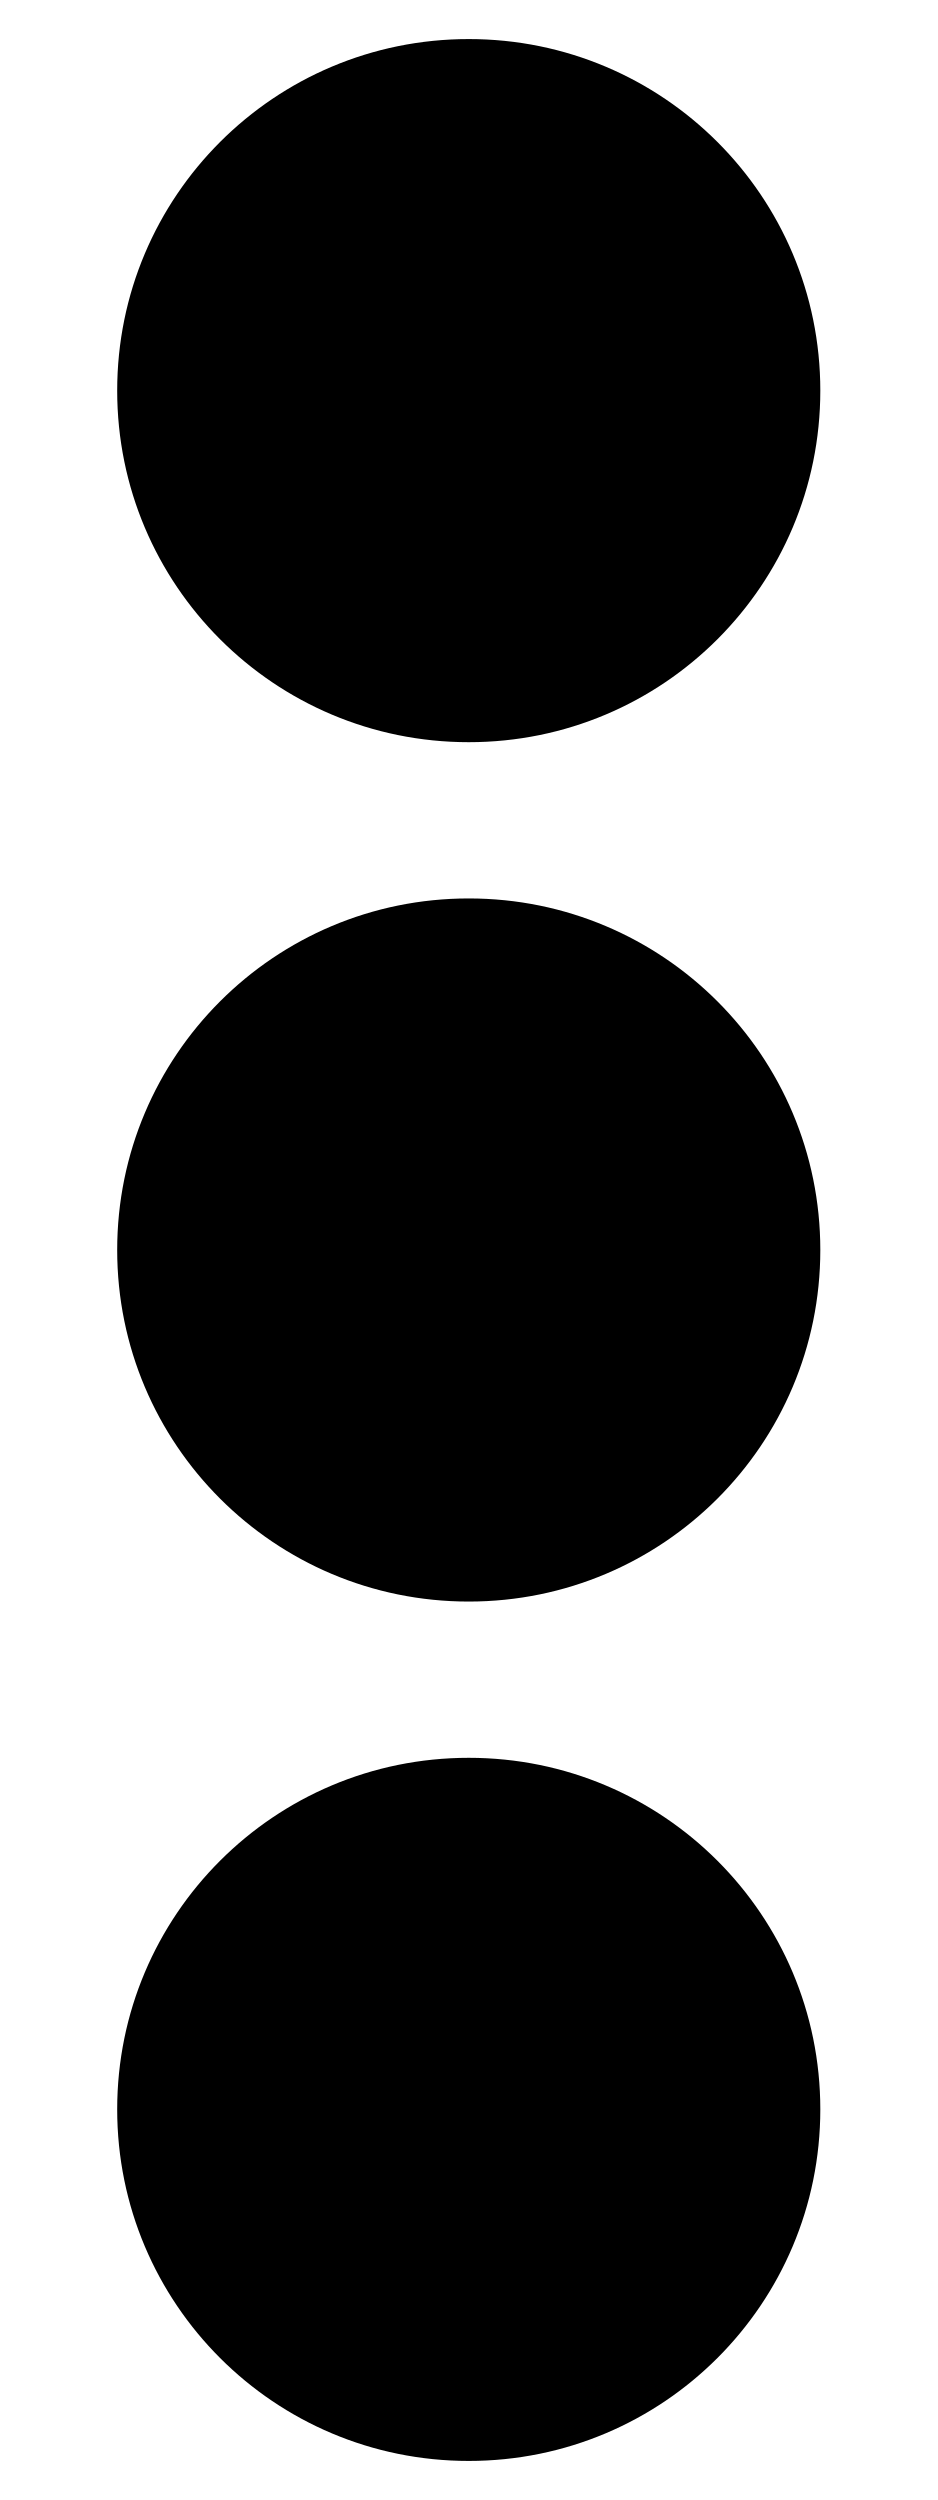
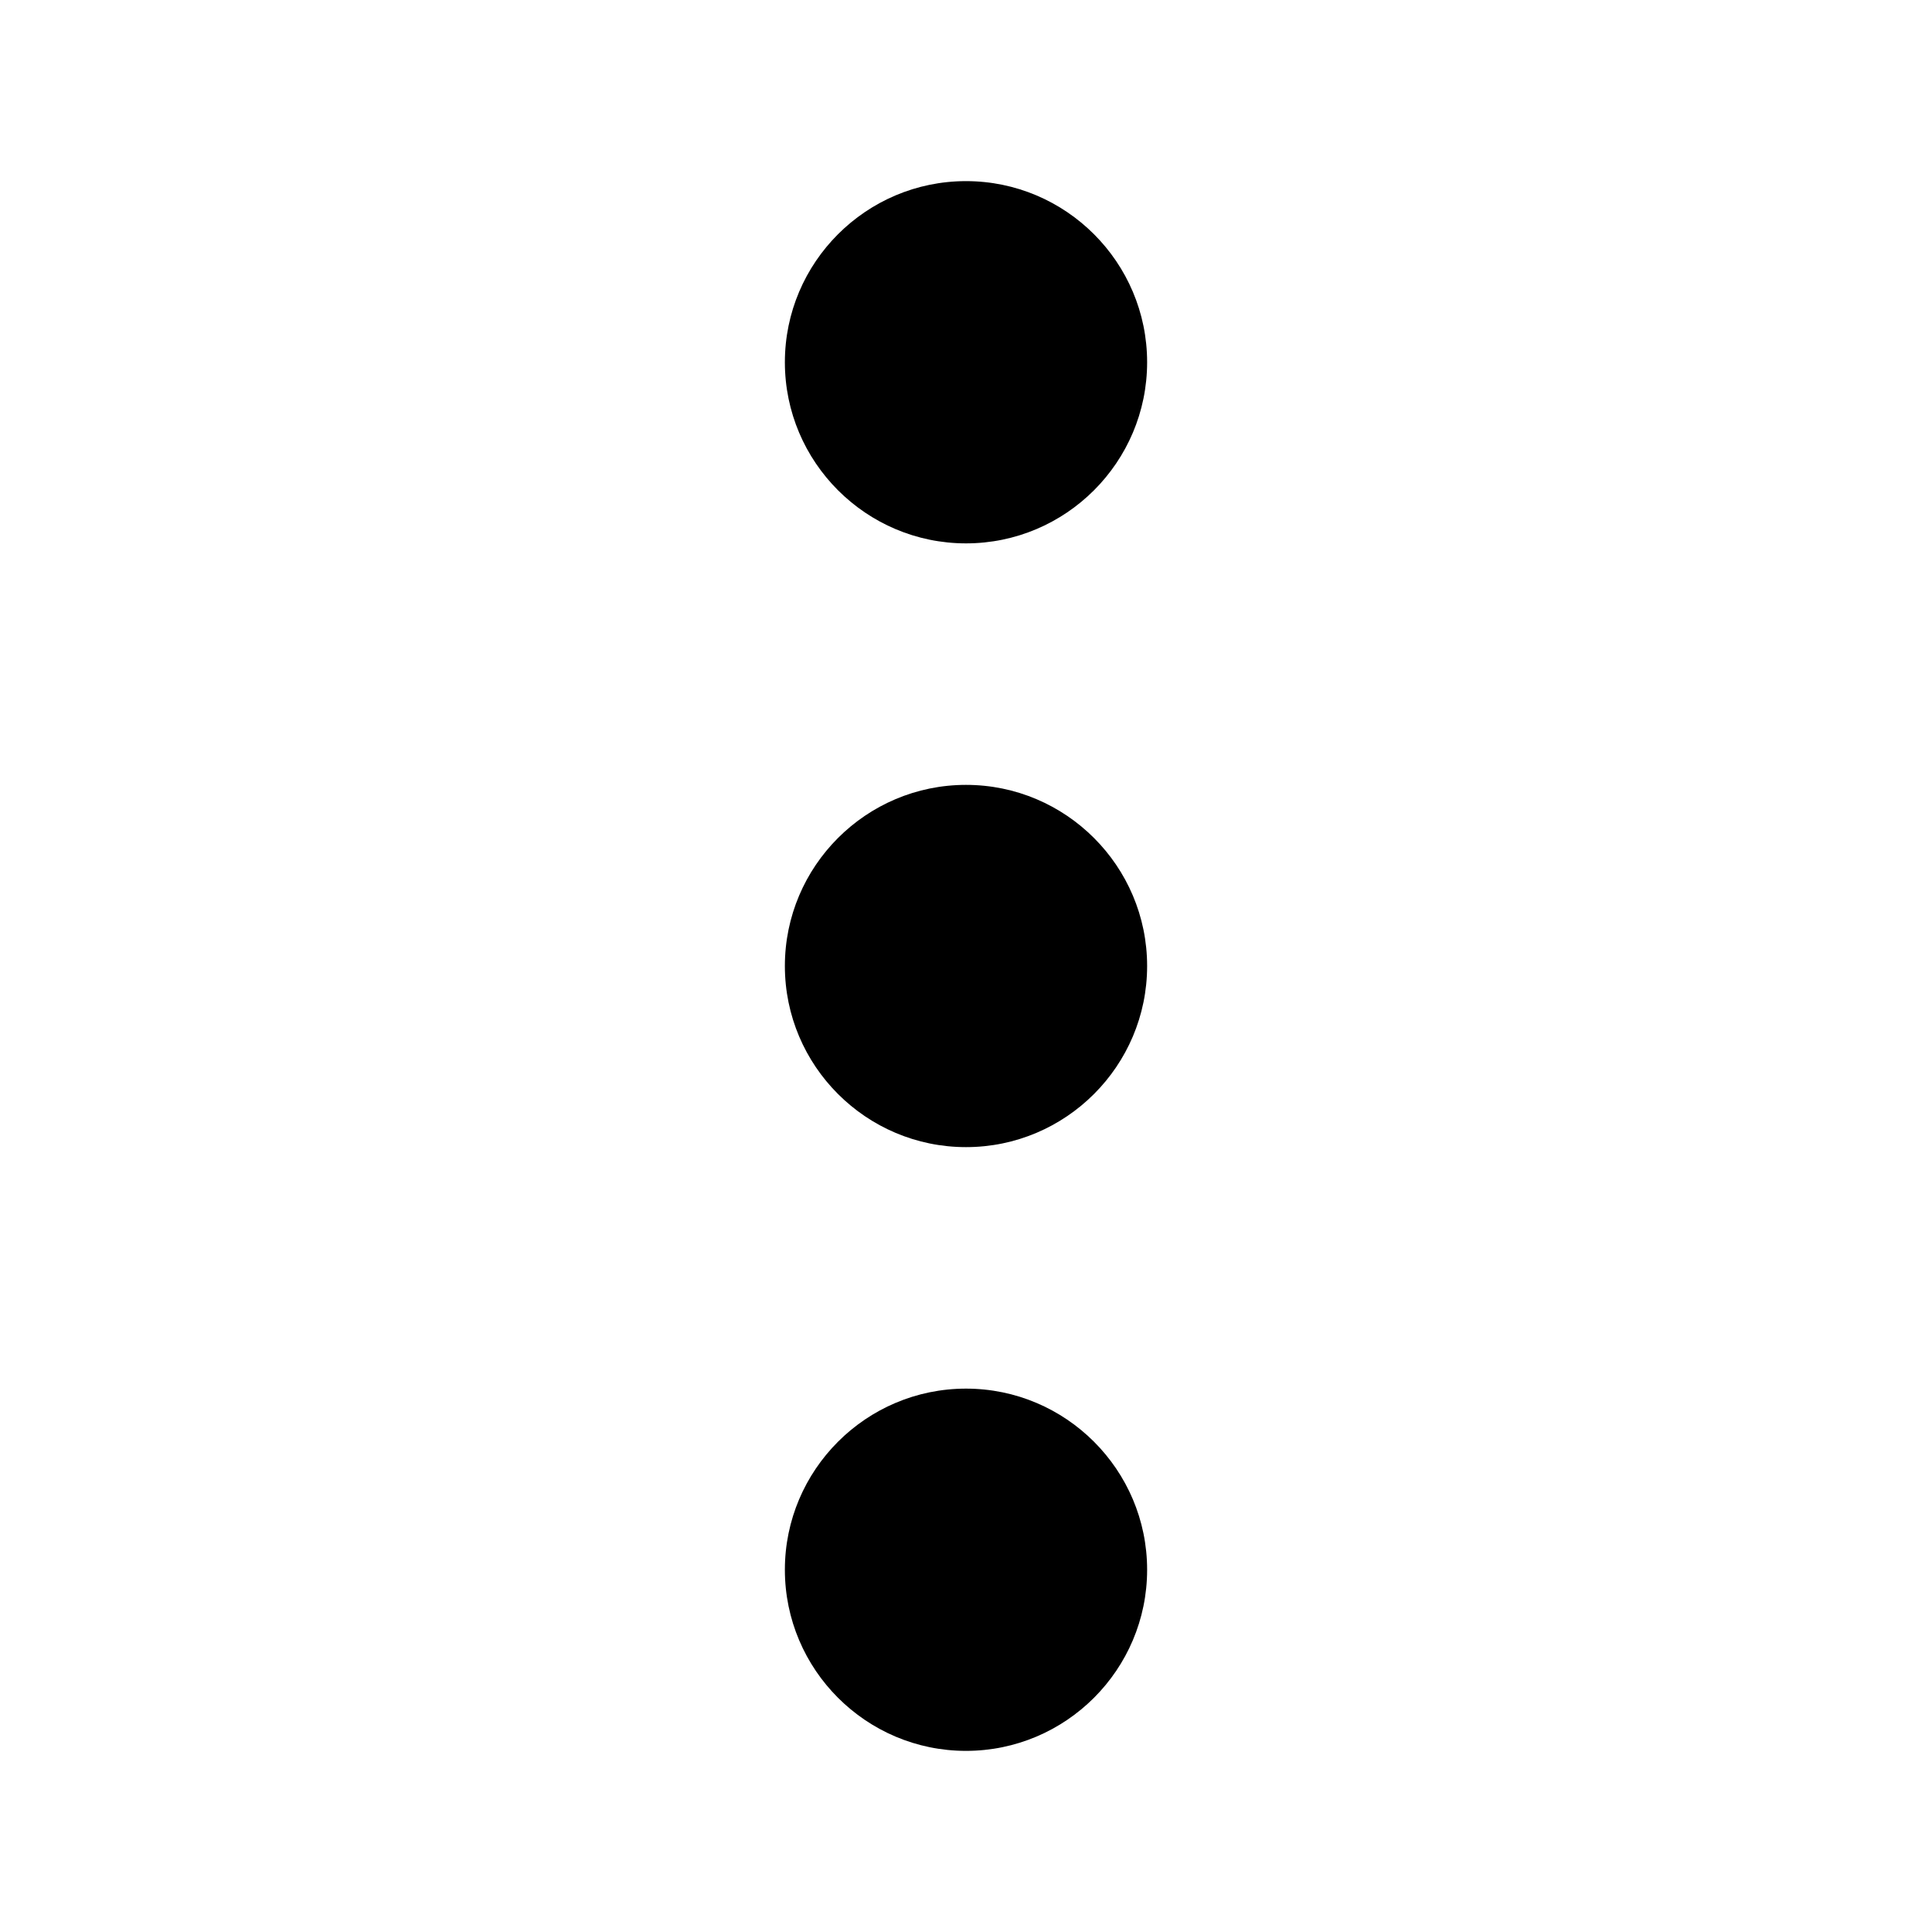
- <svg xmlns="http://www.w3.org/2000/svg" viewBox="0 0 192 512">
-   <path d="M96 184c39.8 0 72 32.2 72 72s-32.2 72-72 72-72-32.2-72-72 32.2-72 72-72zM24 80c0 39.8 32.2 72 72 72s72-32.2 72-72S135.8 8 96 8 24 40.2 24 80zm0 352c0 39.8 32.2 72 72 72s72-32.2 72-72-32.2-72-72-72-72 32.2-72 72z" />
+ <svg xmlns="http://www.w3.org/2000/svg" enable-background="new 0 0 32 32" id="Glyph" version="1.1" viewBox="0 0 32 32" xml:space="preserve">
+   <path d="M13,16c0,1.654,1.346,3,3,3s3-1.346,3-3s-1.346-3-3-3S13,14.346,13,16z" id="XMLID_294_" />
+   <path d="M13,26c0,1.654,1.346,3,3,3s3-1.346,3-3s-1.346-3-3-3S13,24.346,13,26z" id="XMLID_295_" />
+   <path d="M13,6c0,1.654,1.346,3,3,3s3-1.346,3-3s-1.346-3-3-3S13,4.346,13,6z" id="XMLID_297_" />
</svg>
